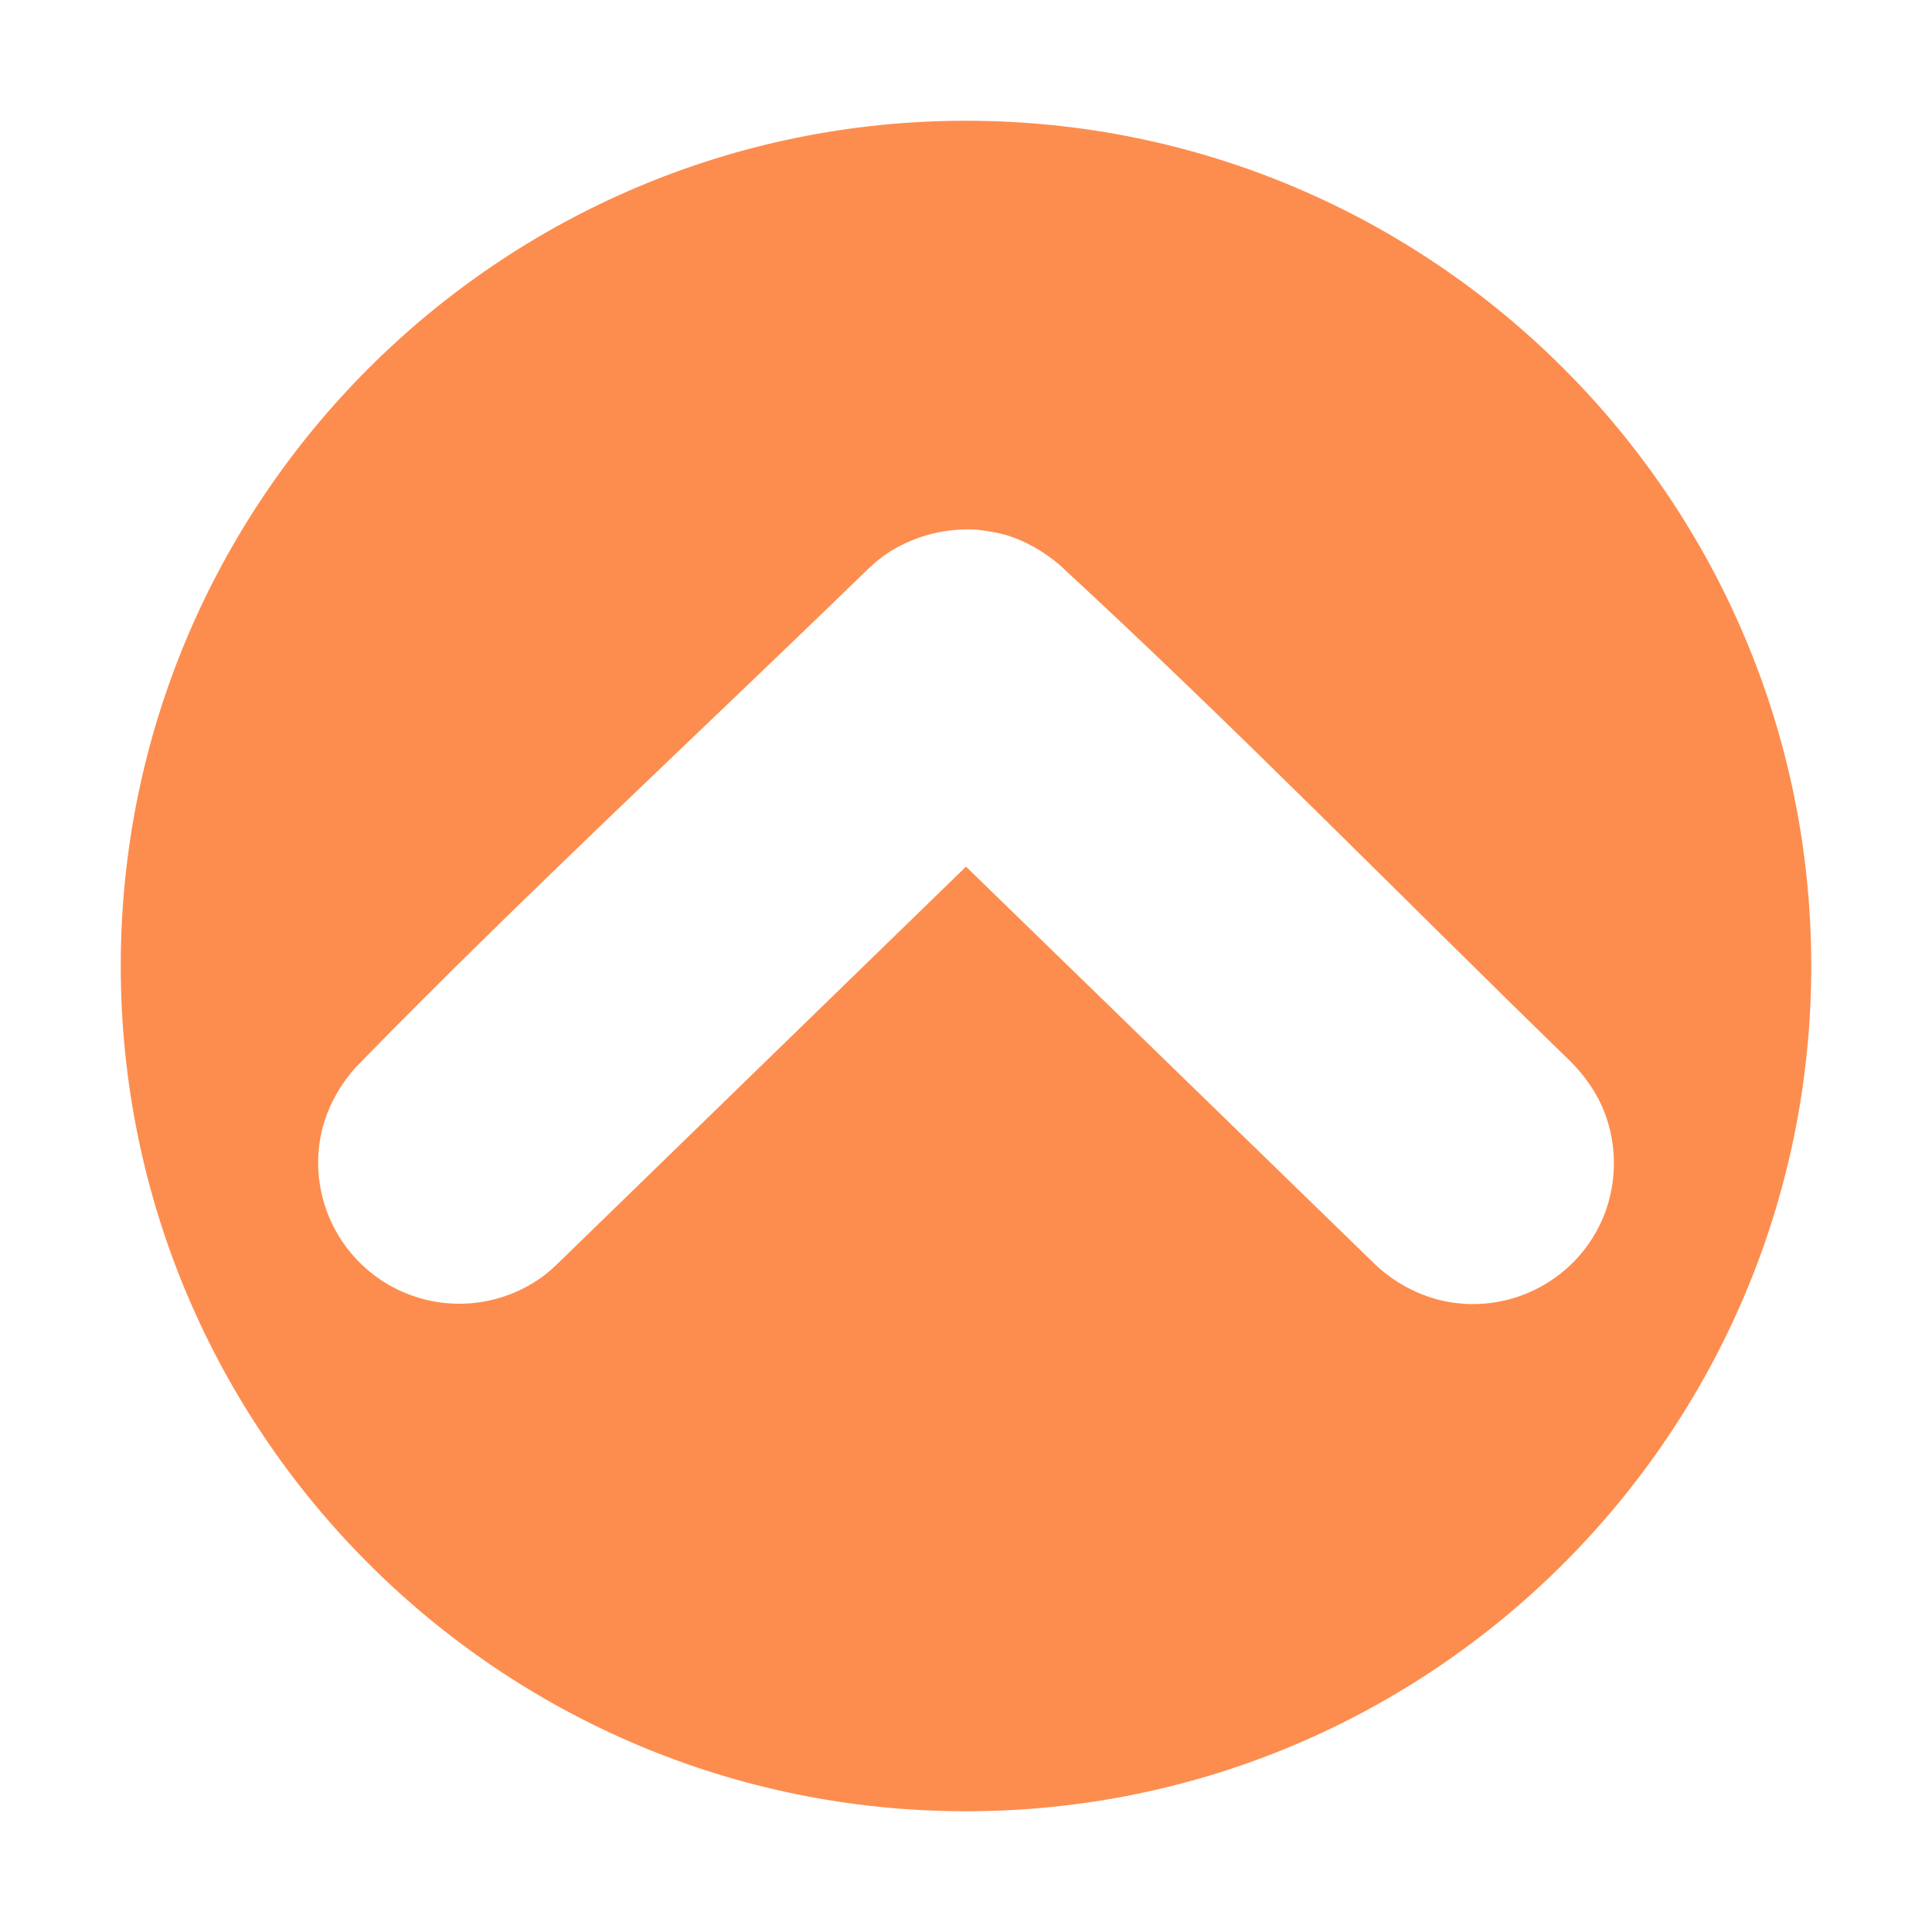
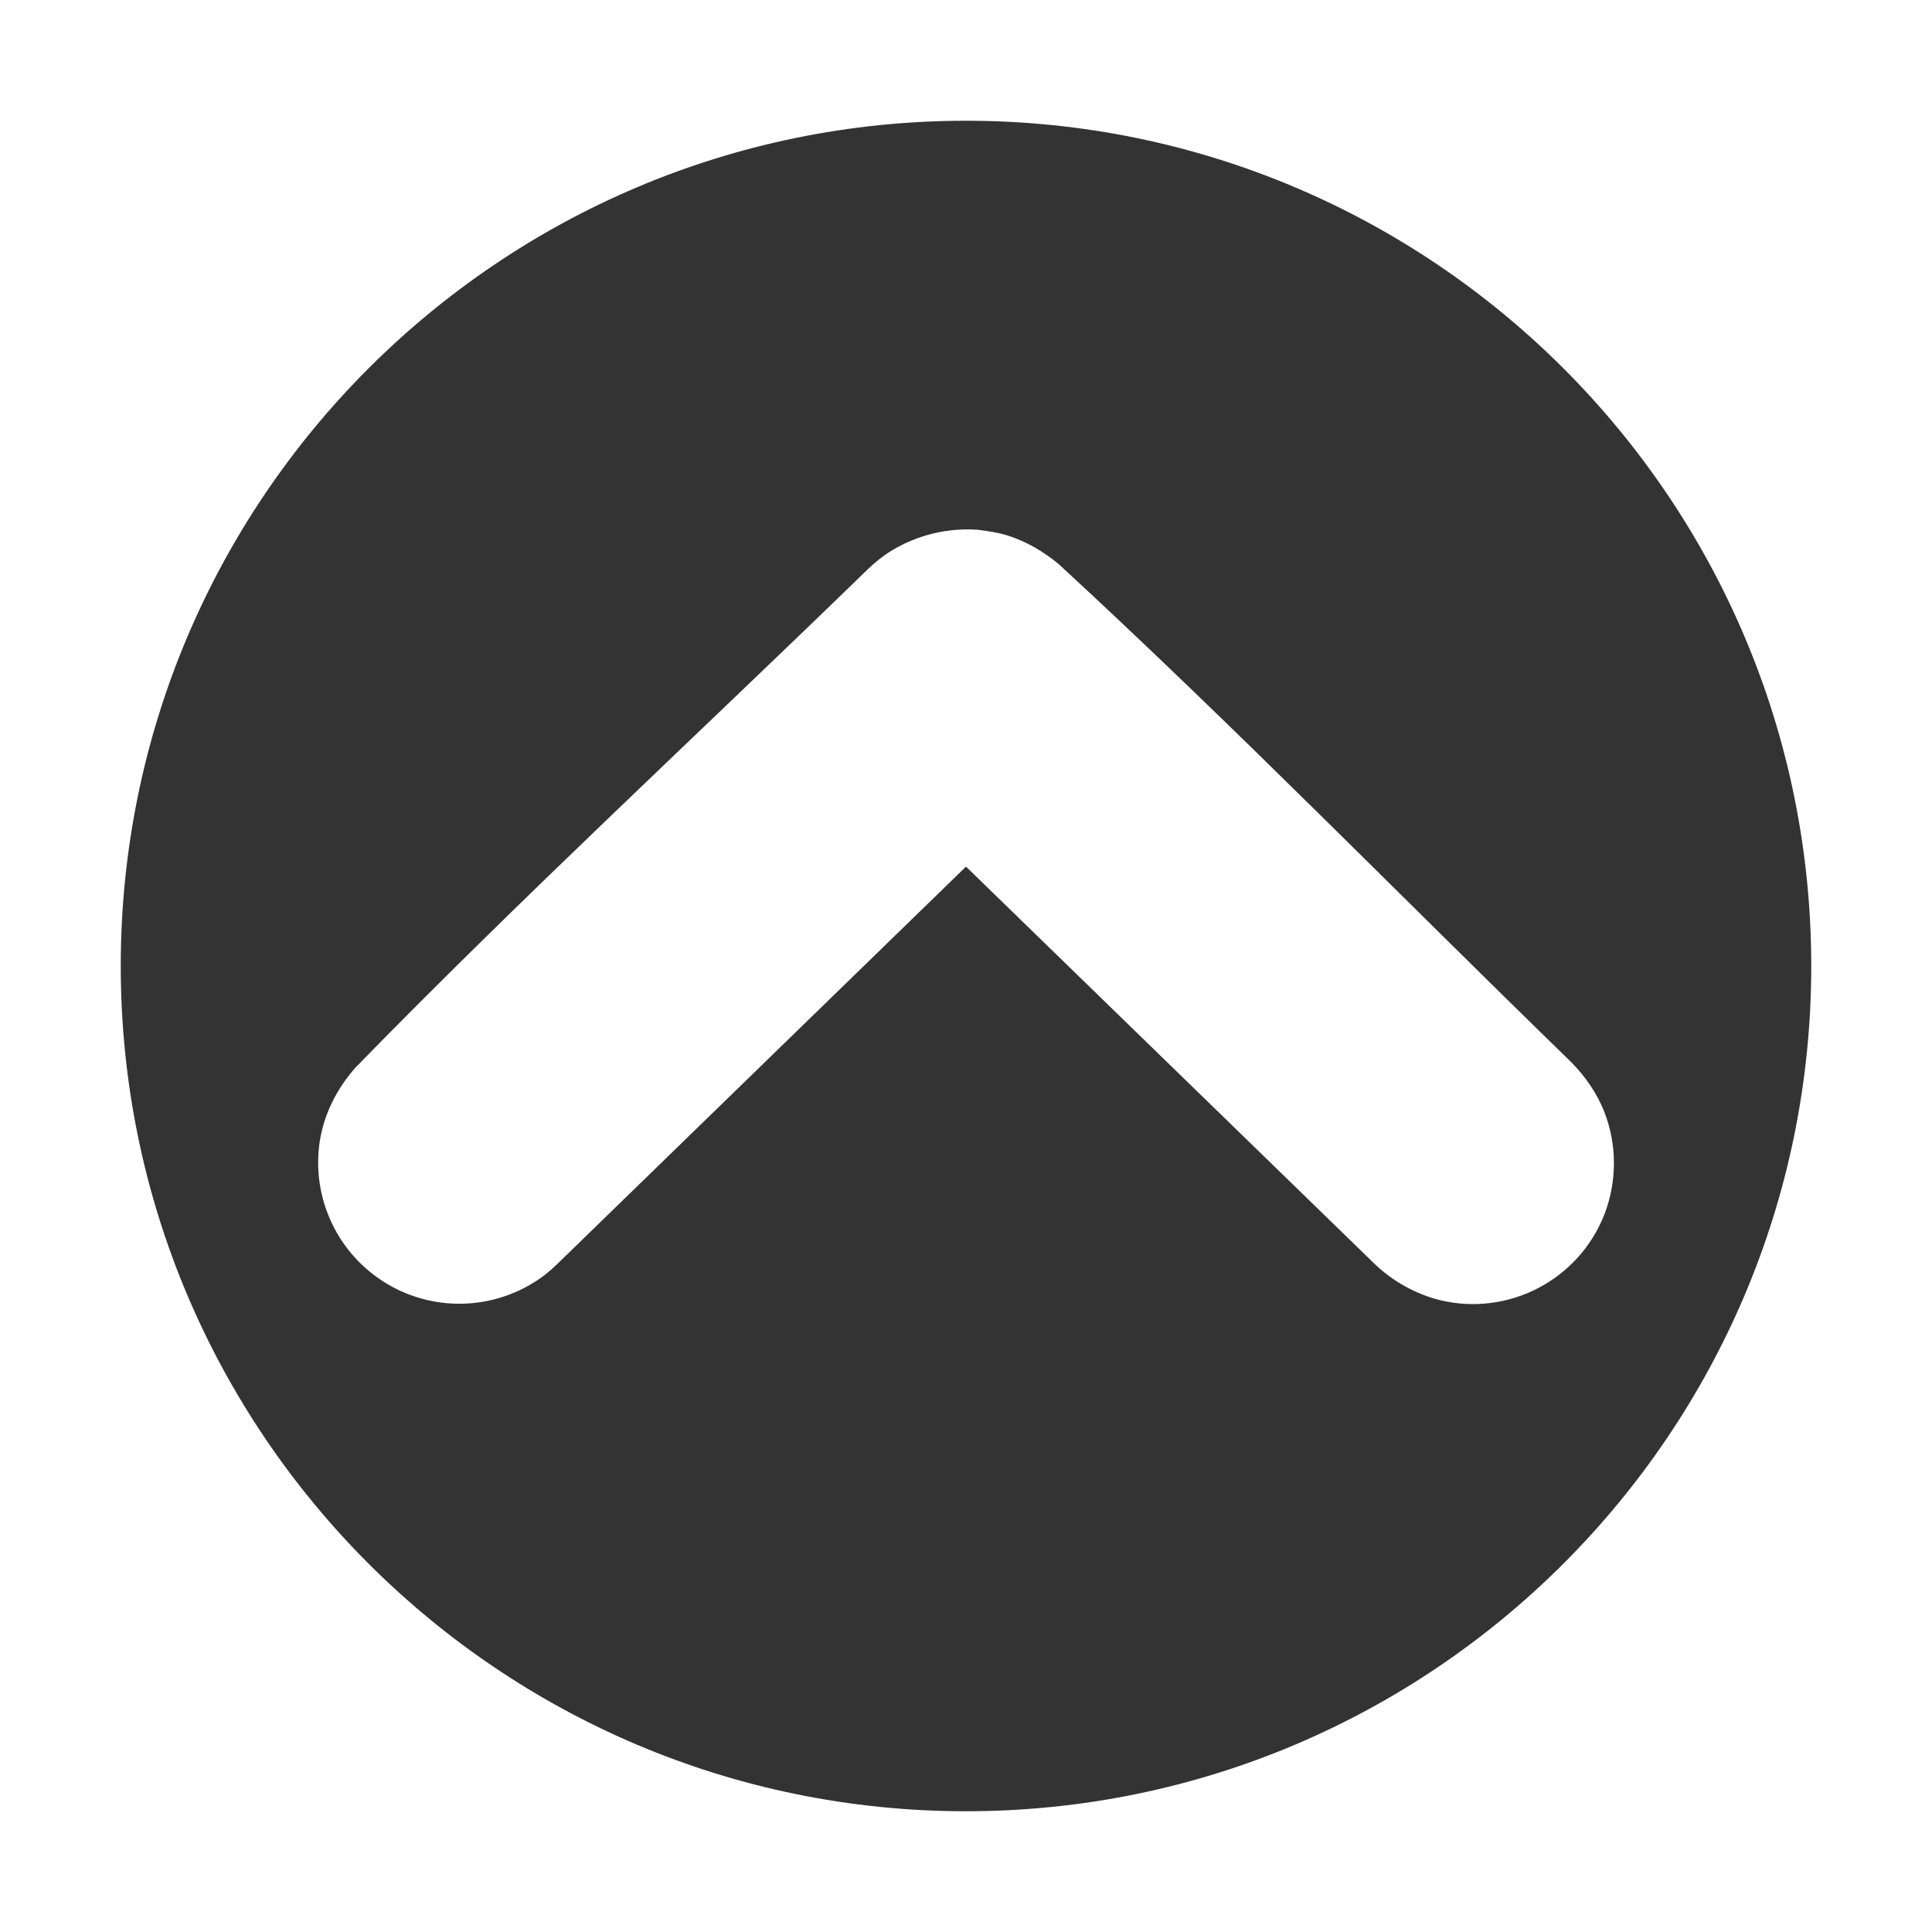
<svg xmlns="http://www.w3.org/2000/svg" height="16" style="fill-rule:evenodd" width="16">
-   <path d="M8 1c3.863 0 7 3.137 7 7s-3.137 7-7 7-7-3.137-7-7 3.137-7 7-7Zm.093 3.387c.083.01.164.022.243.045.161.05.303.133.432.24 1.451 1.337 2.83 2.75 4.245 4.125.117.12.211.254.273.41a1.178 1.178 0 0 1 .001.85 1.169 1.169 0 0 1-1.363.71 1.216 1.216 0 0 1-.537-.297L8 7.177 4.613 10.47c-.045.042-.045.042-.093.082a1.169 1.169 0 0 1-1.871-1.105c.037-.229.142-.432.295-.606C4.322 7.428 5.772 6.09 7.187 4.714c.06-.057.123-.109.195-.153a1.214 1.214 0 0 1 .711-.174Z" style="opacity:.8;fill:#FD7122;fill-opacity:1;stroke-width:1.352" />
+   <path d="M8 1c3.863 0 7 3.137 7 7s-3.137 7-7 7-7-3.137-7-7 3.137-7 7-7Zm.093 3.387c.083.01.164.022.243.045.161.05.303.133.432.24 1.451 1.337 2.83 2.75 4.245 4.125.117.12.211.254.273.41a1.178 1.178 0 0 1 .001.85 1.169 1.169 0 0 1-1.363.71 1.216 1.216 0 0 1-.537-.297L8 7.177 4.613 10.47c-.045.042-.045.042-.093.082a1.169 1.169 0 0 1-1.871-1.105c.037-.229.142-.432.295-.606C4.322 7.428 5.772 6.09 7.187 4.714c.06-.057.123-.109.195-.153a1.214 1.214 0 0 1 .711-.174Z" style="opacity:.8;fill-opacity:1;stroke-width:1.352" />
</svg>
